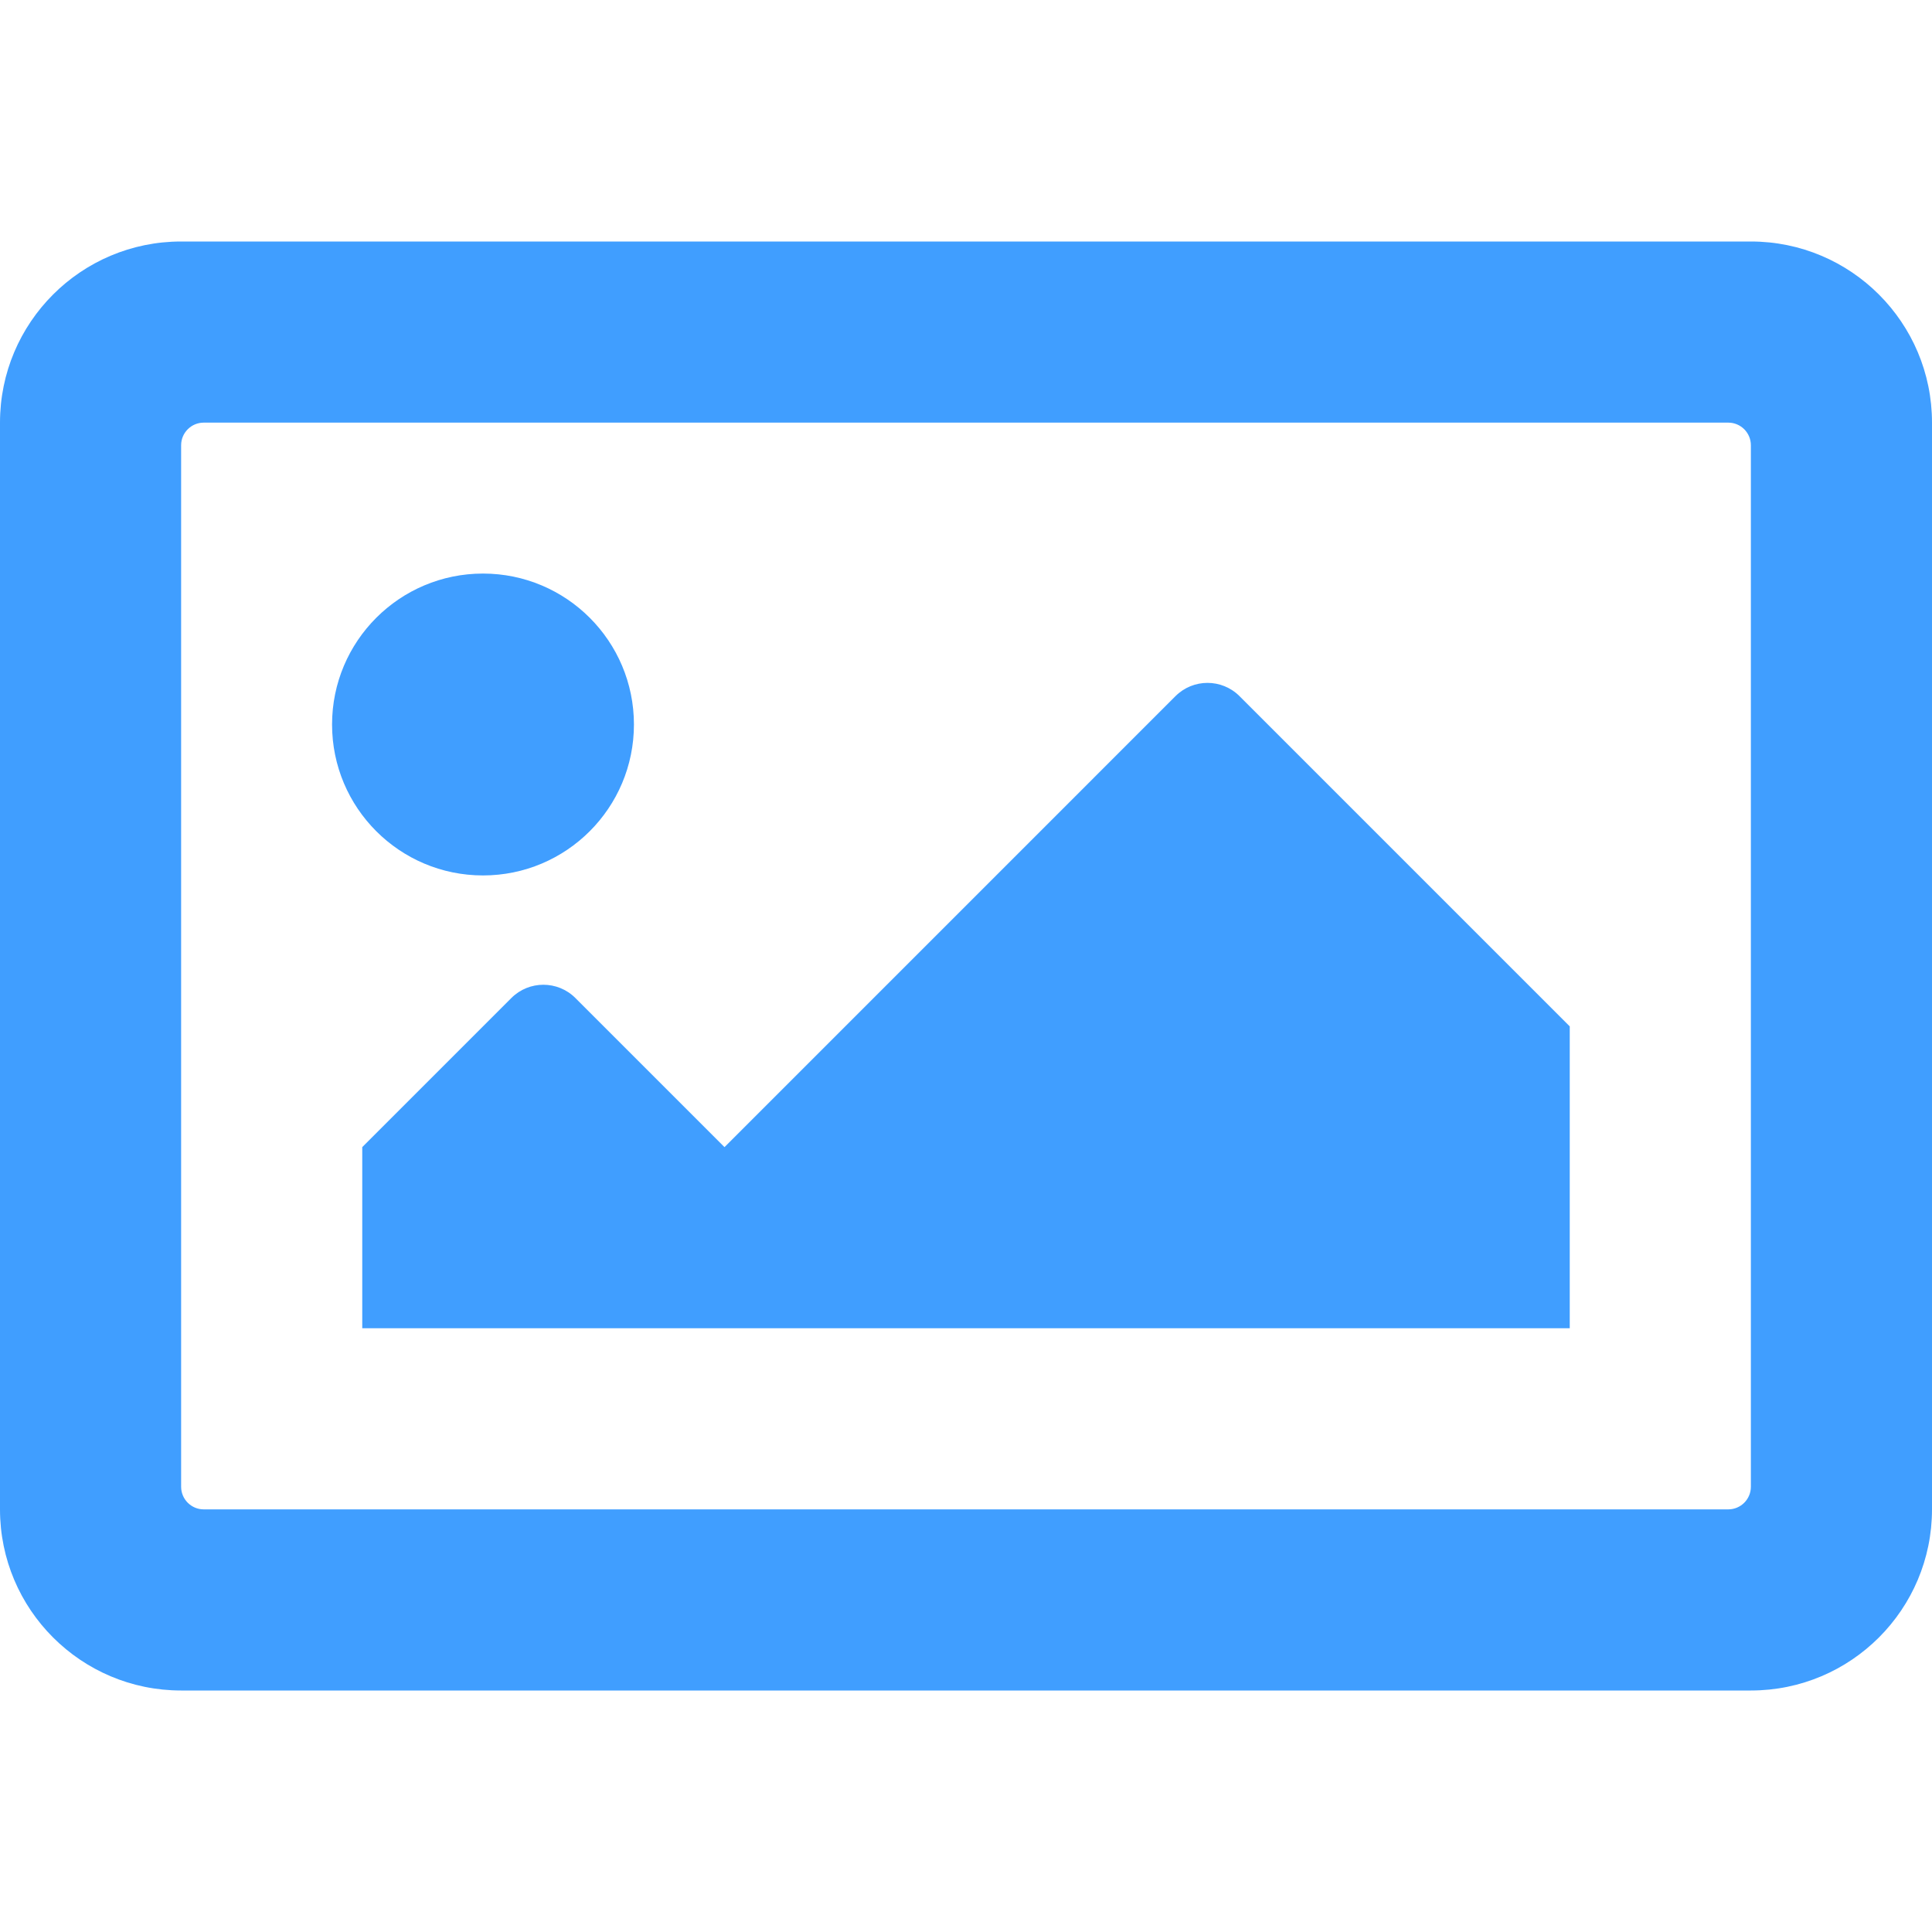
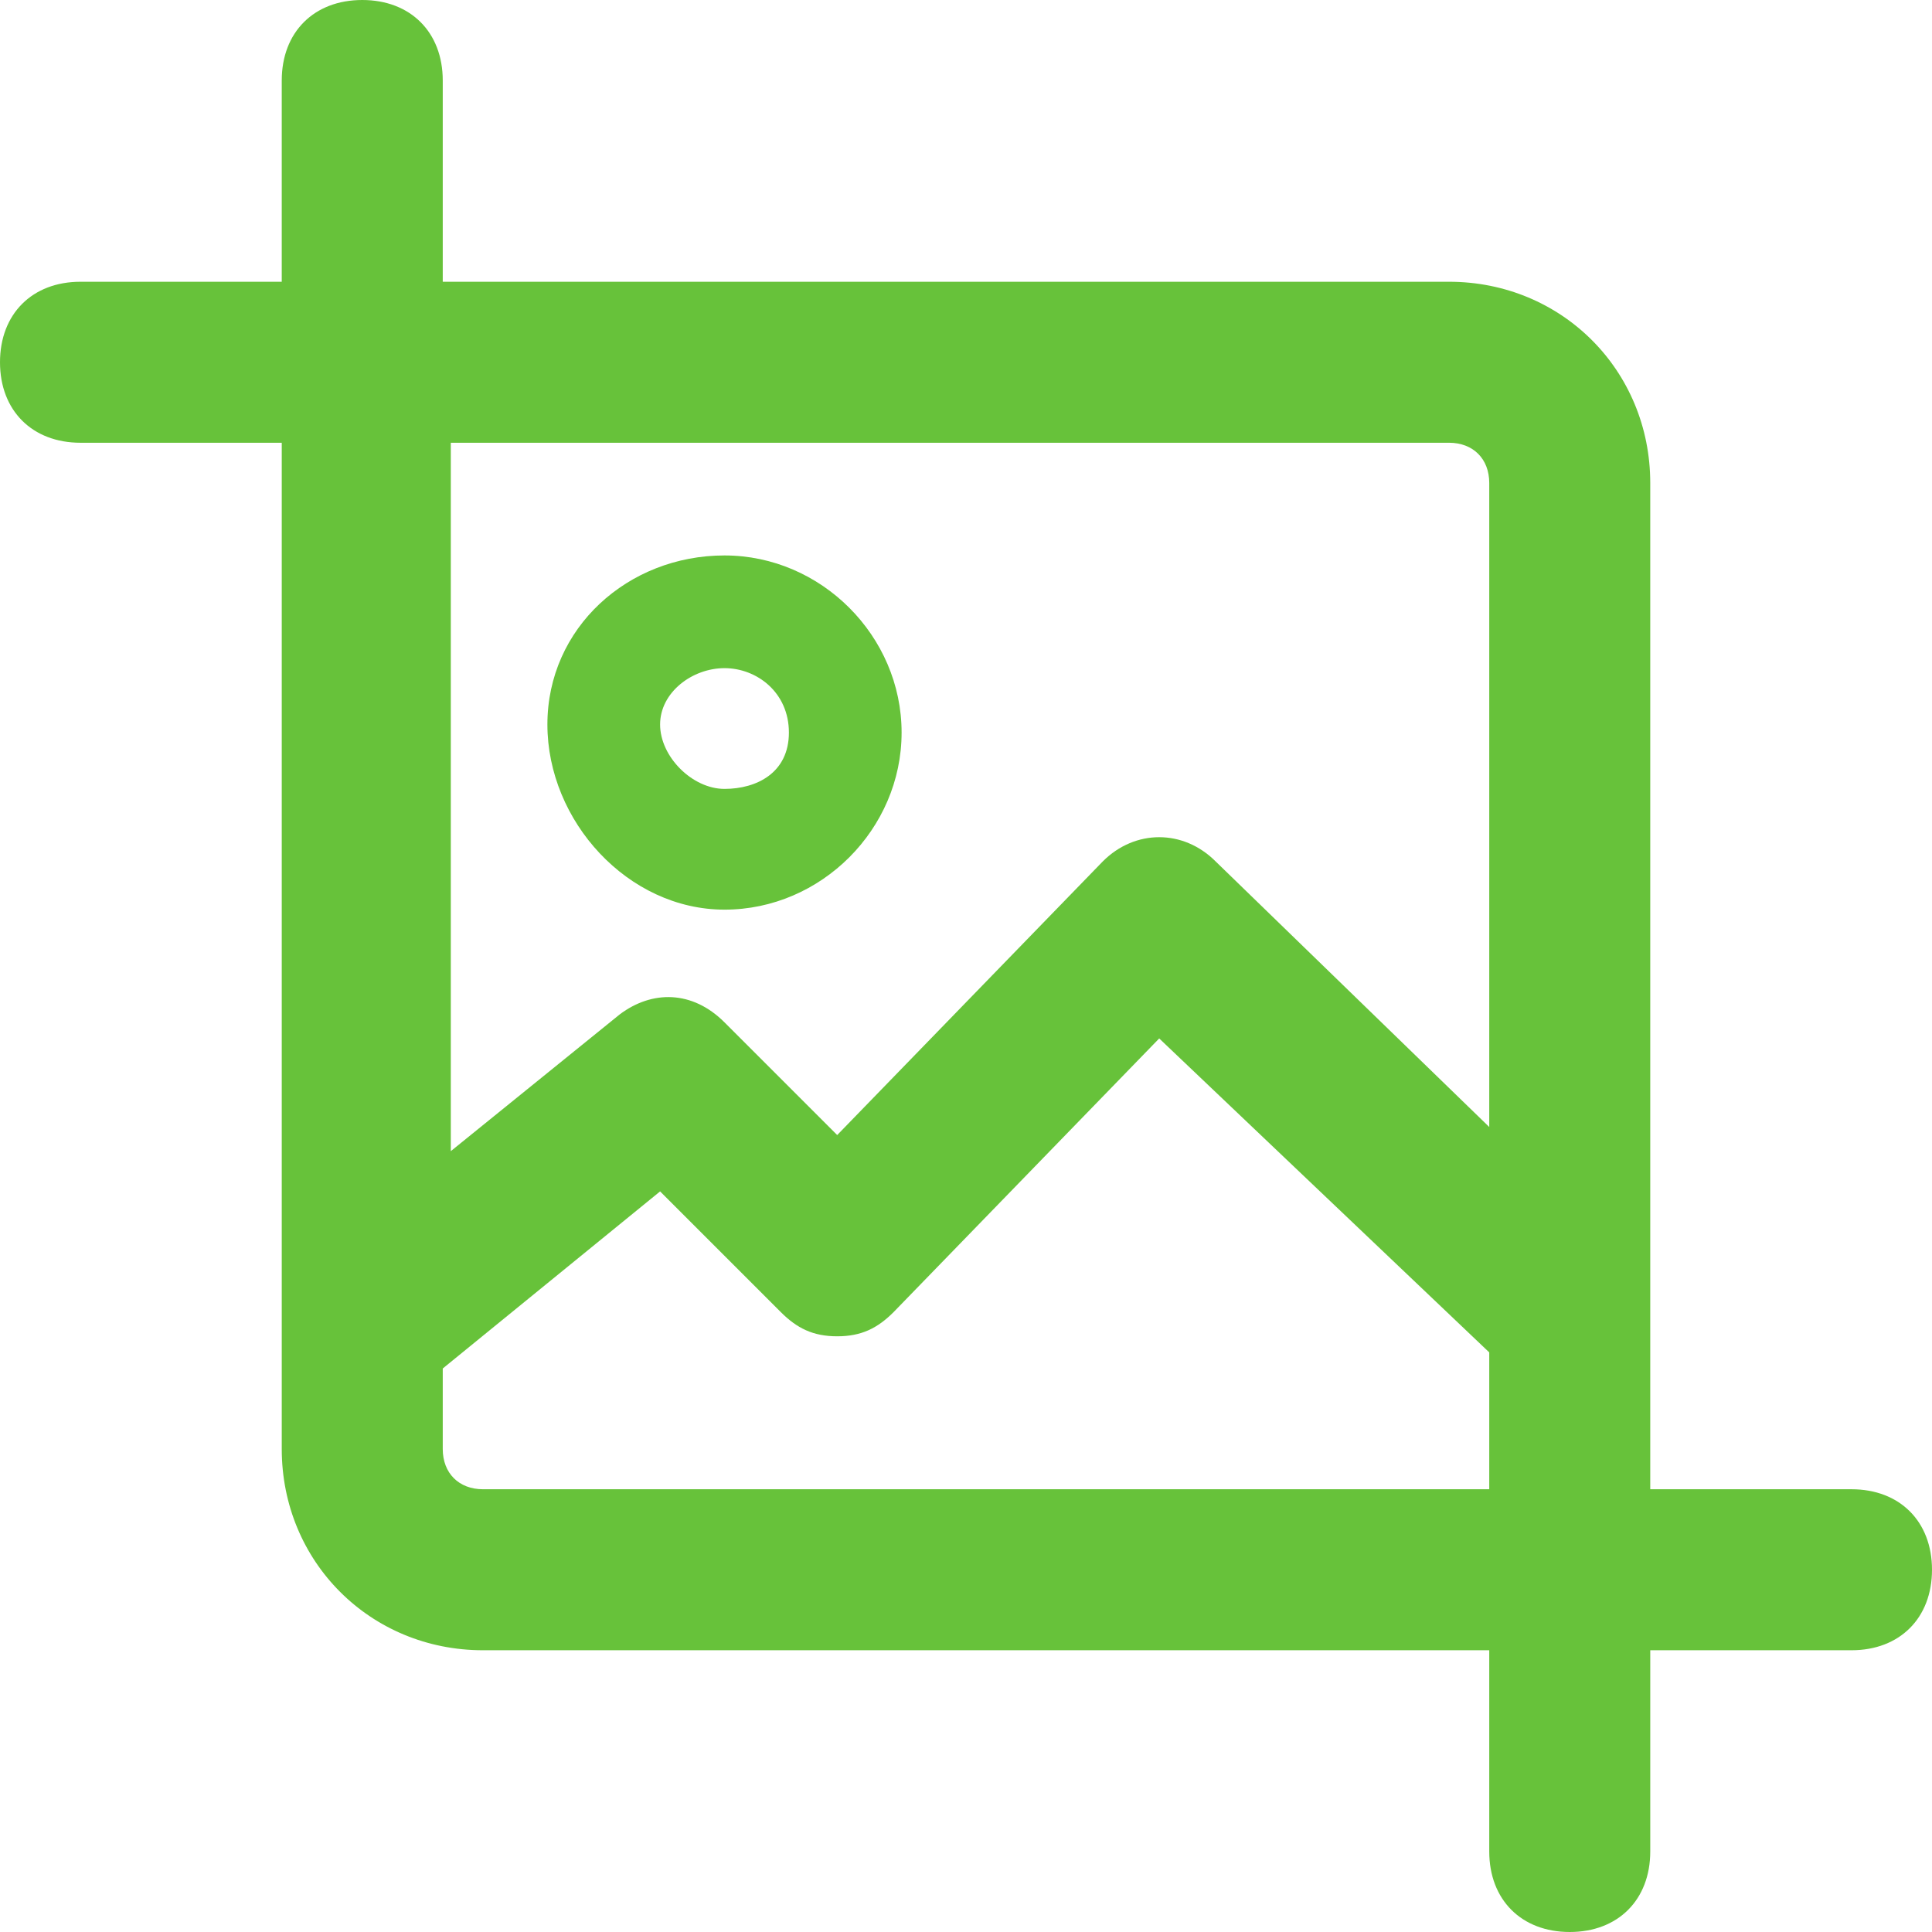
- <svg xmlns="http://www.w3.org/2000/svg" t="1735005157245" class="icon" viewBox="0 0 1024 1024" version="1.1" p-id="2794" width="128" height="128">
-   <path d="M928 128H96C42.98 128 0 170.98 0 224v576c0 53.02 42.98 96 96 96h832c53.02 0 96-42.98 96-96V224c0-53.02-42.98-96-96-96z m-12 672H108a12 12 0 0 1-12-12V236a12 12 0 0 1 12-12h808a12 12 0 0 1 12 12v552a12 12 0 0 1-12 12zM256 304c-44.182 0-80 35.818-80 80s35.818 80 80 80 80-35.818 80-80-35.818-80-80-80zM192 704h640v-160l-175.03-175.03c-9.372-9.372-24.568-9.372-33.942 0L384 608l-79.03-79.03c-9.372-9.372-24.568-9.372-33.942 0L192 608v96z" p-id="2795" fill="#409eff" />
+ <svg xmlns="http://www.w3.org/2000/svg" t="1736145023356" class="icon" viewBox="0 0 1024 1024" version="1.1" p-id="2539" width="60" height="60">
+   <path d="M981.333 789.333h-106.667V256c0-59.733-46.933-106.667-106.667-106.667H234.667V42.667c0-25.6-17.067-42.667-42.667-42.667s-42.667 17.067-42.667 42.667v106.667H42.667c-25.6 0-42.667 17.067-42.667 42.667s17.067 42.667 42.667 42.667h106.667V768c0 59.733 46.933 106.667 106.667 106.667h533.333V981.333c0 25.6 17.067 42.667 42.667 42.667s42.667-17.067 42.667-42.667v-106.667H981.333c25.6 0 42.667-17.067 42.667-42.667s-17.067-42.667-42.667-42.667z m-213.333-554.667c12.8 0 21.333 8.533 21.333 21.333v341.333l-145.067-140.8c-17.067-17.067-42.667-17.067-59.733 0l-140.8 145.067L384 541.867c-17.067-17.067-38.4-17.067-55.467-4.267l-89.6 72.533V234.667H768z m-512 554.667c-12.8 0-21.333-8.533-21.333-21.333v-42.667l115.2-93.867 64 64c8.533 8.533 17.067 12.8 29.867 12.8s21.333-4.267 29.867-12.8l140.8-145.067 174.933 166.4v72.533H256z" p-id="2540" fill="#67c23a" />
+   <path d="M384 482.133c51.2 0 93.867-42.667 93.867-93.867s-42.667-93.867-93.867-93.867-93.867 38.4-93.867 89.6 42.667 98.133 93.867 98.133z m0-128c17.067 0 34.133 12.8 34.133 34.133s-17.067 29.867-34.133 29.867-34.133-17.067-34.133-34.133 17.067-29.867 34.133-29.867z" p-id="2541" fill="#67c23a" />
</svg>
